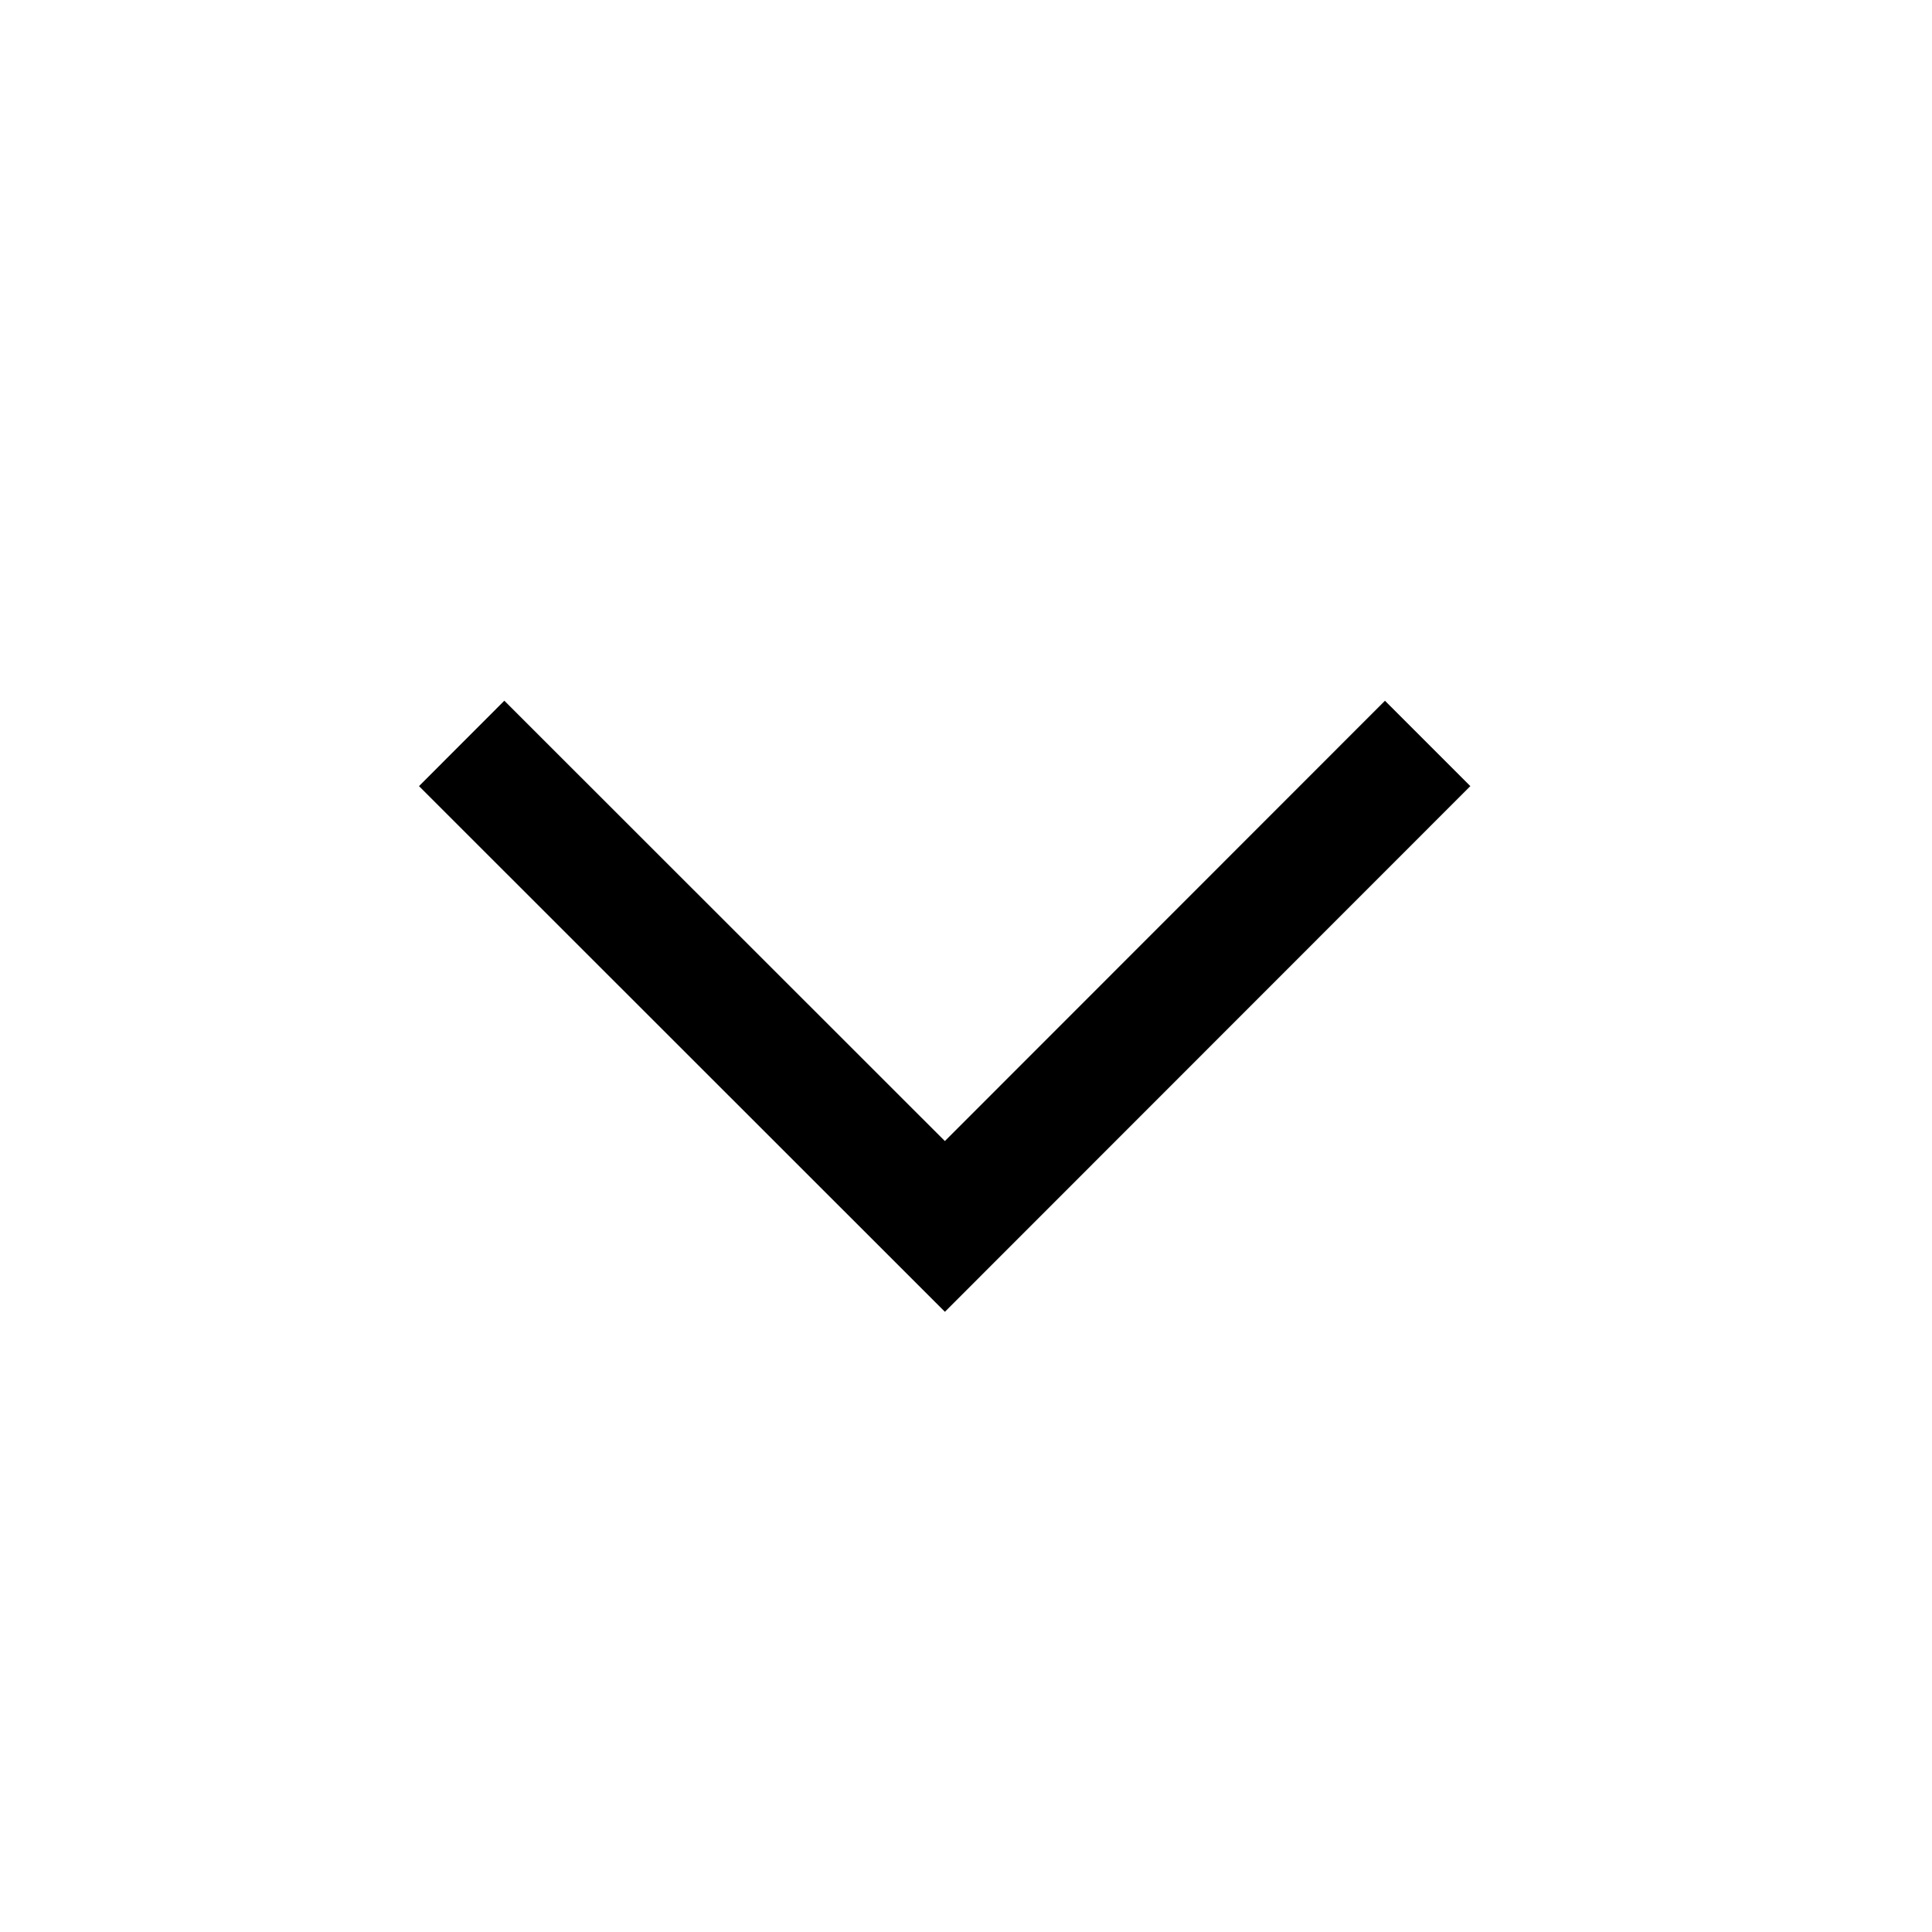
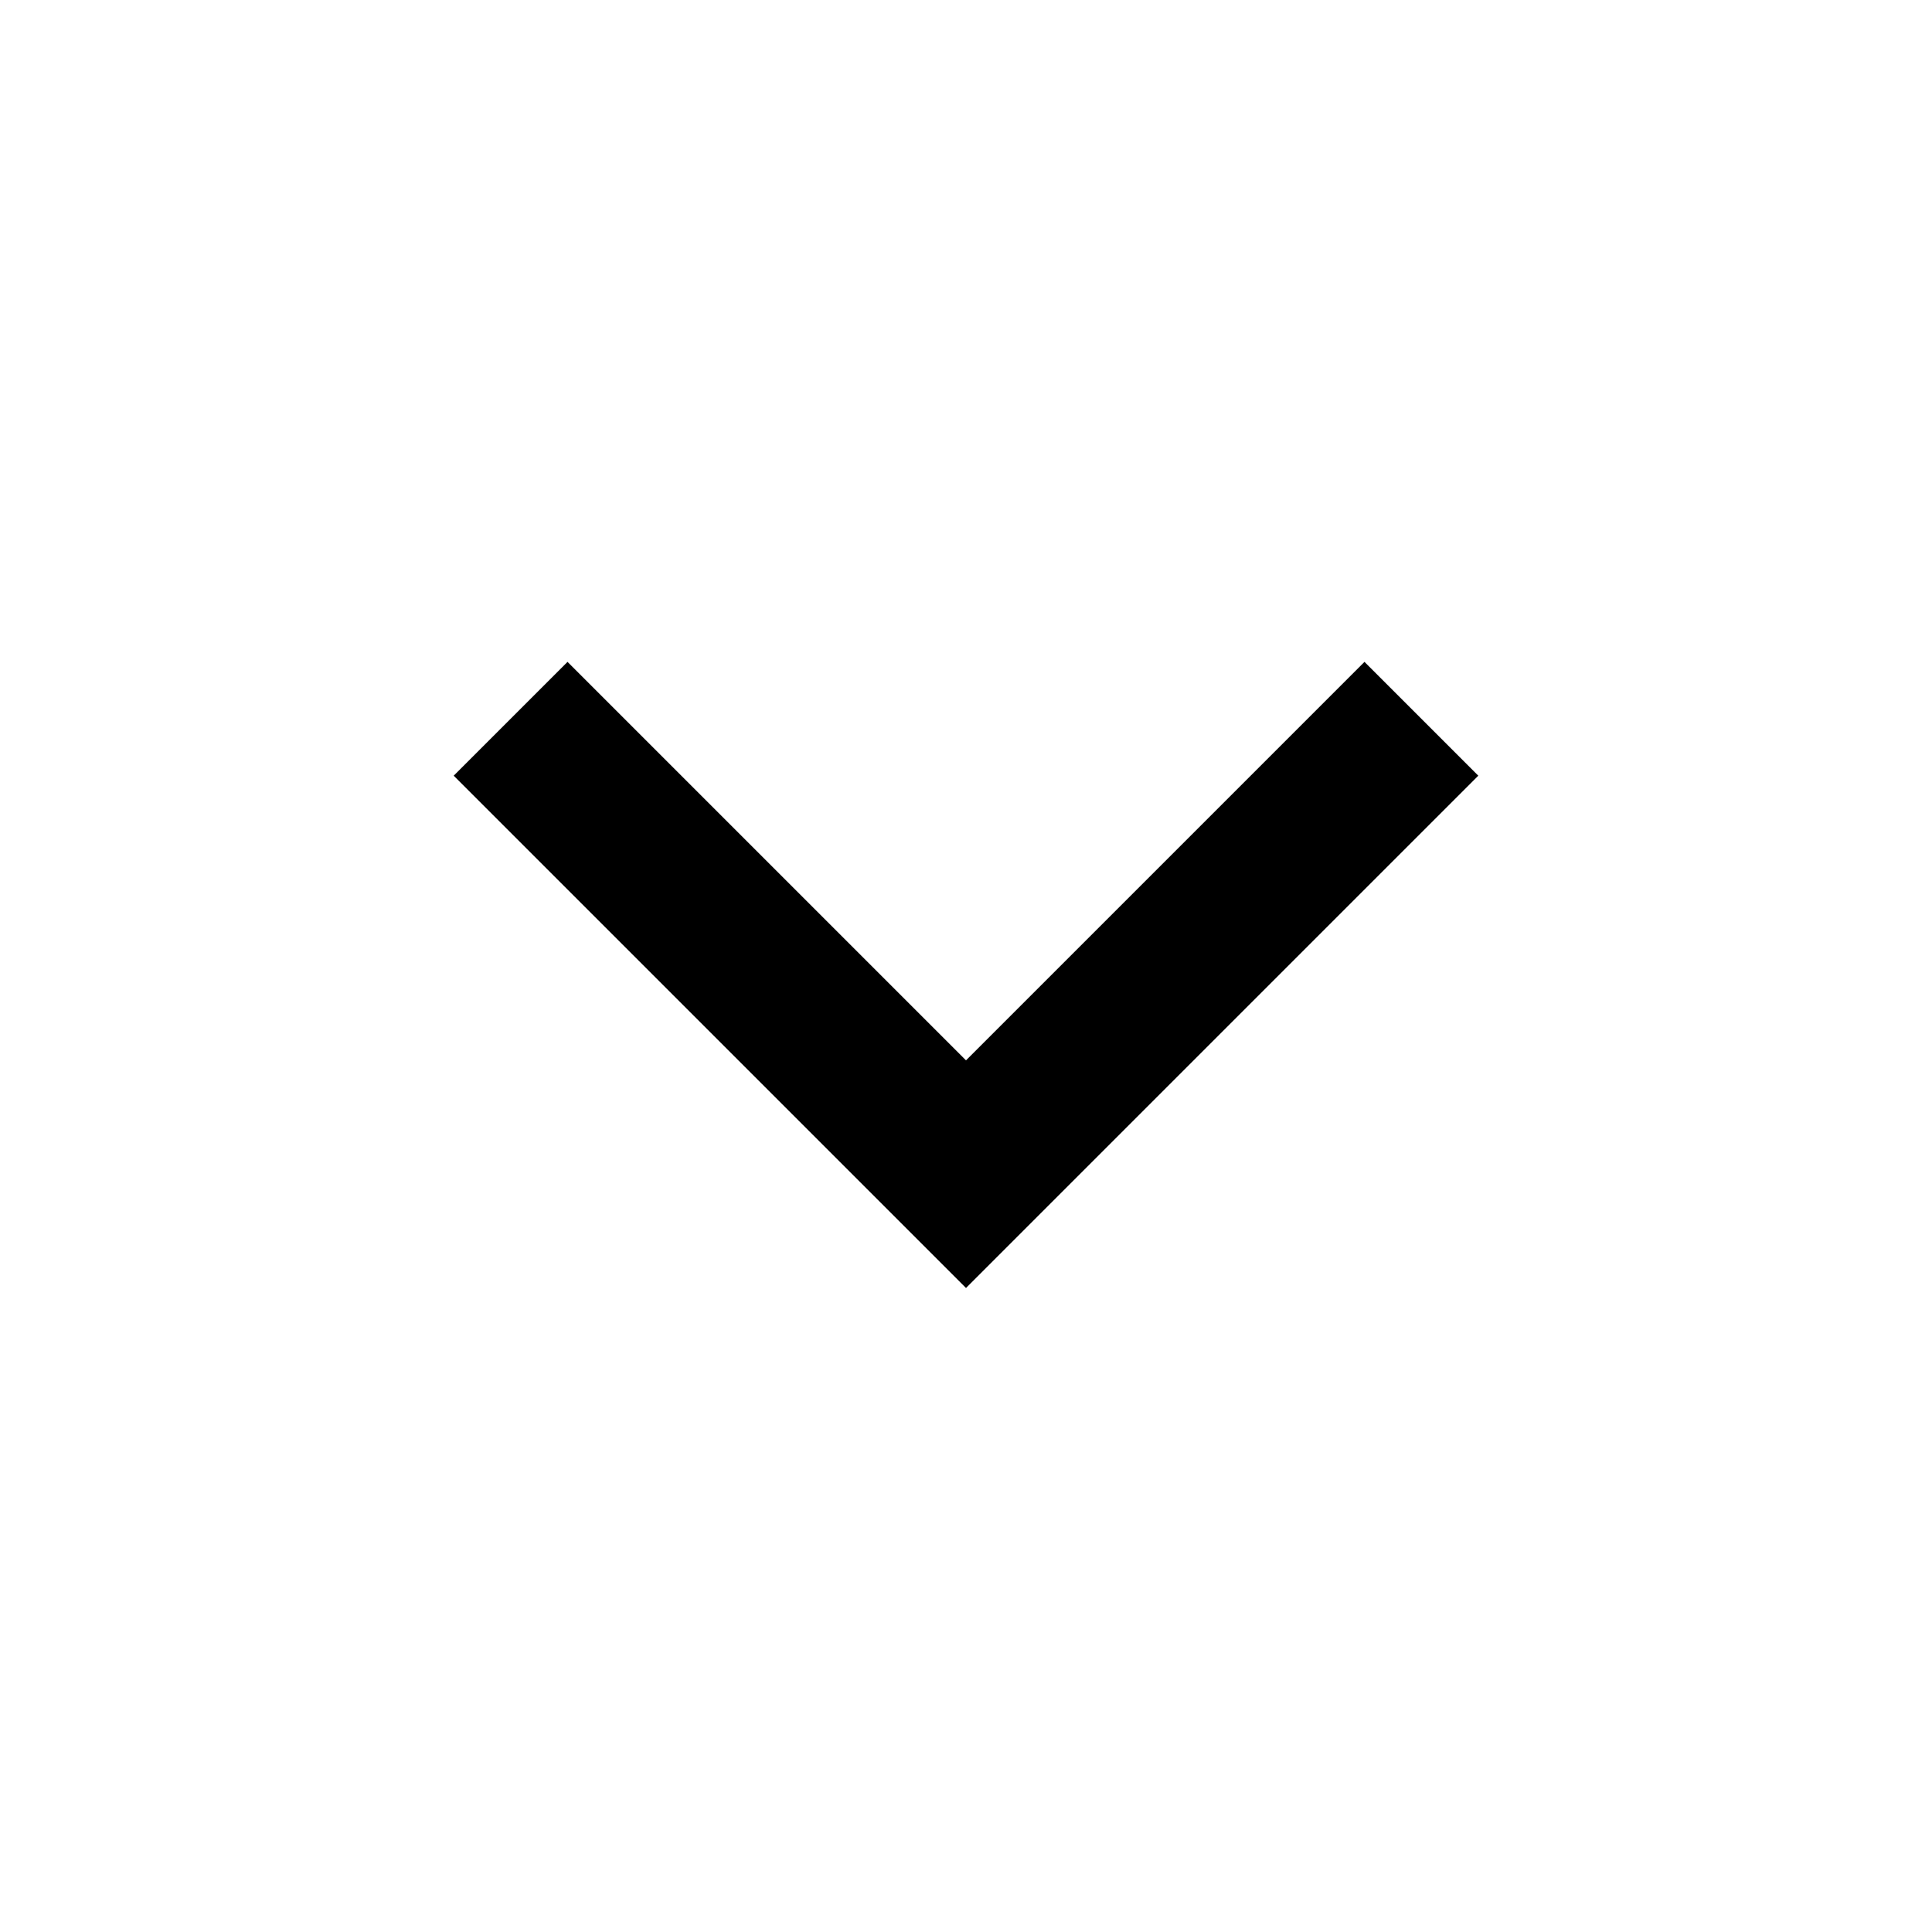
- <svg xmlns="http://www.w3.org/2000/svg" t="1611580120449" class="icon" viewBox="0 0 1024 1024" version="1.1" p-id="6645" width="16" height="16">
-   <defs>
-     <style type="text/css" />
-   </defs>
-   <path d="M500.8 604.779L267.307 371.392l-45.227 45.27 278.741 278.613L779.307 416.66l-45.248-45.248z" p-id="6646" />
+ <svg xmlns="http://www.w3.org/2000/svg" viewBox="0 0 24 24" width="18" height="18">
+   <path fill="none" d="M0 0h24v24H0z" />
+   <path d="M12 13.172l4.95-4.95 1.414 1.414L12 16 5.636 9.636 7.05 8.222z" fill="#000" />
</svg>
